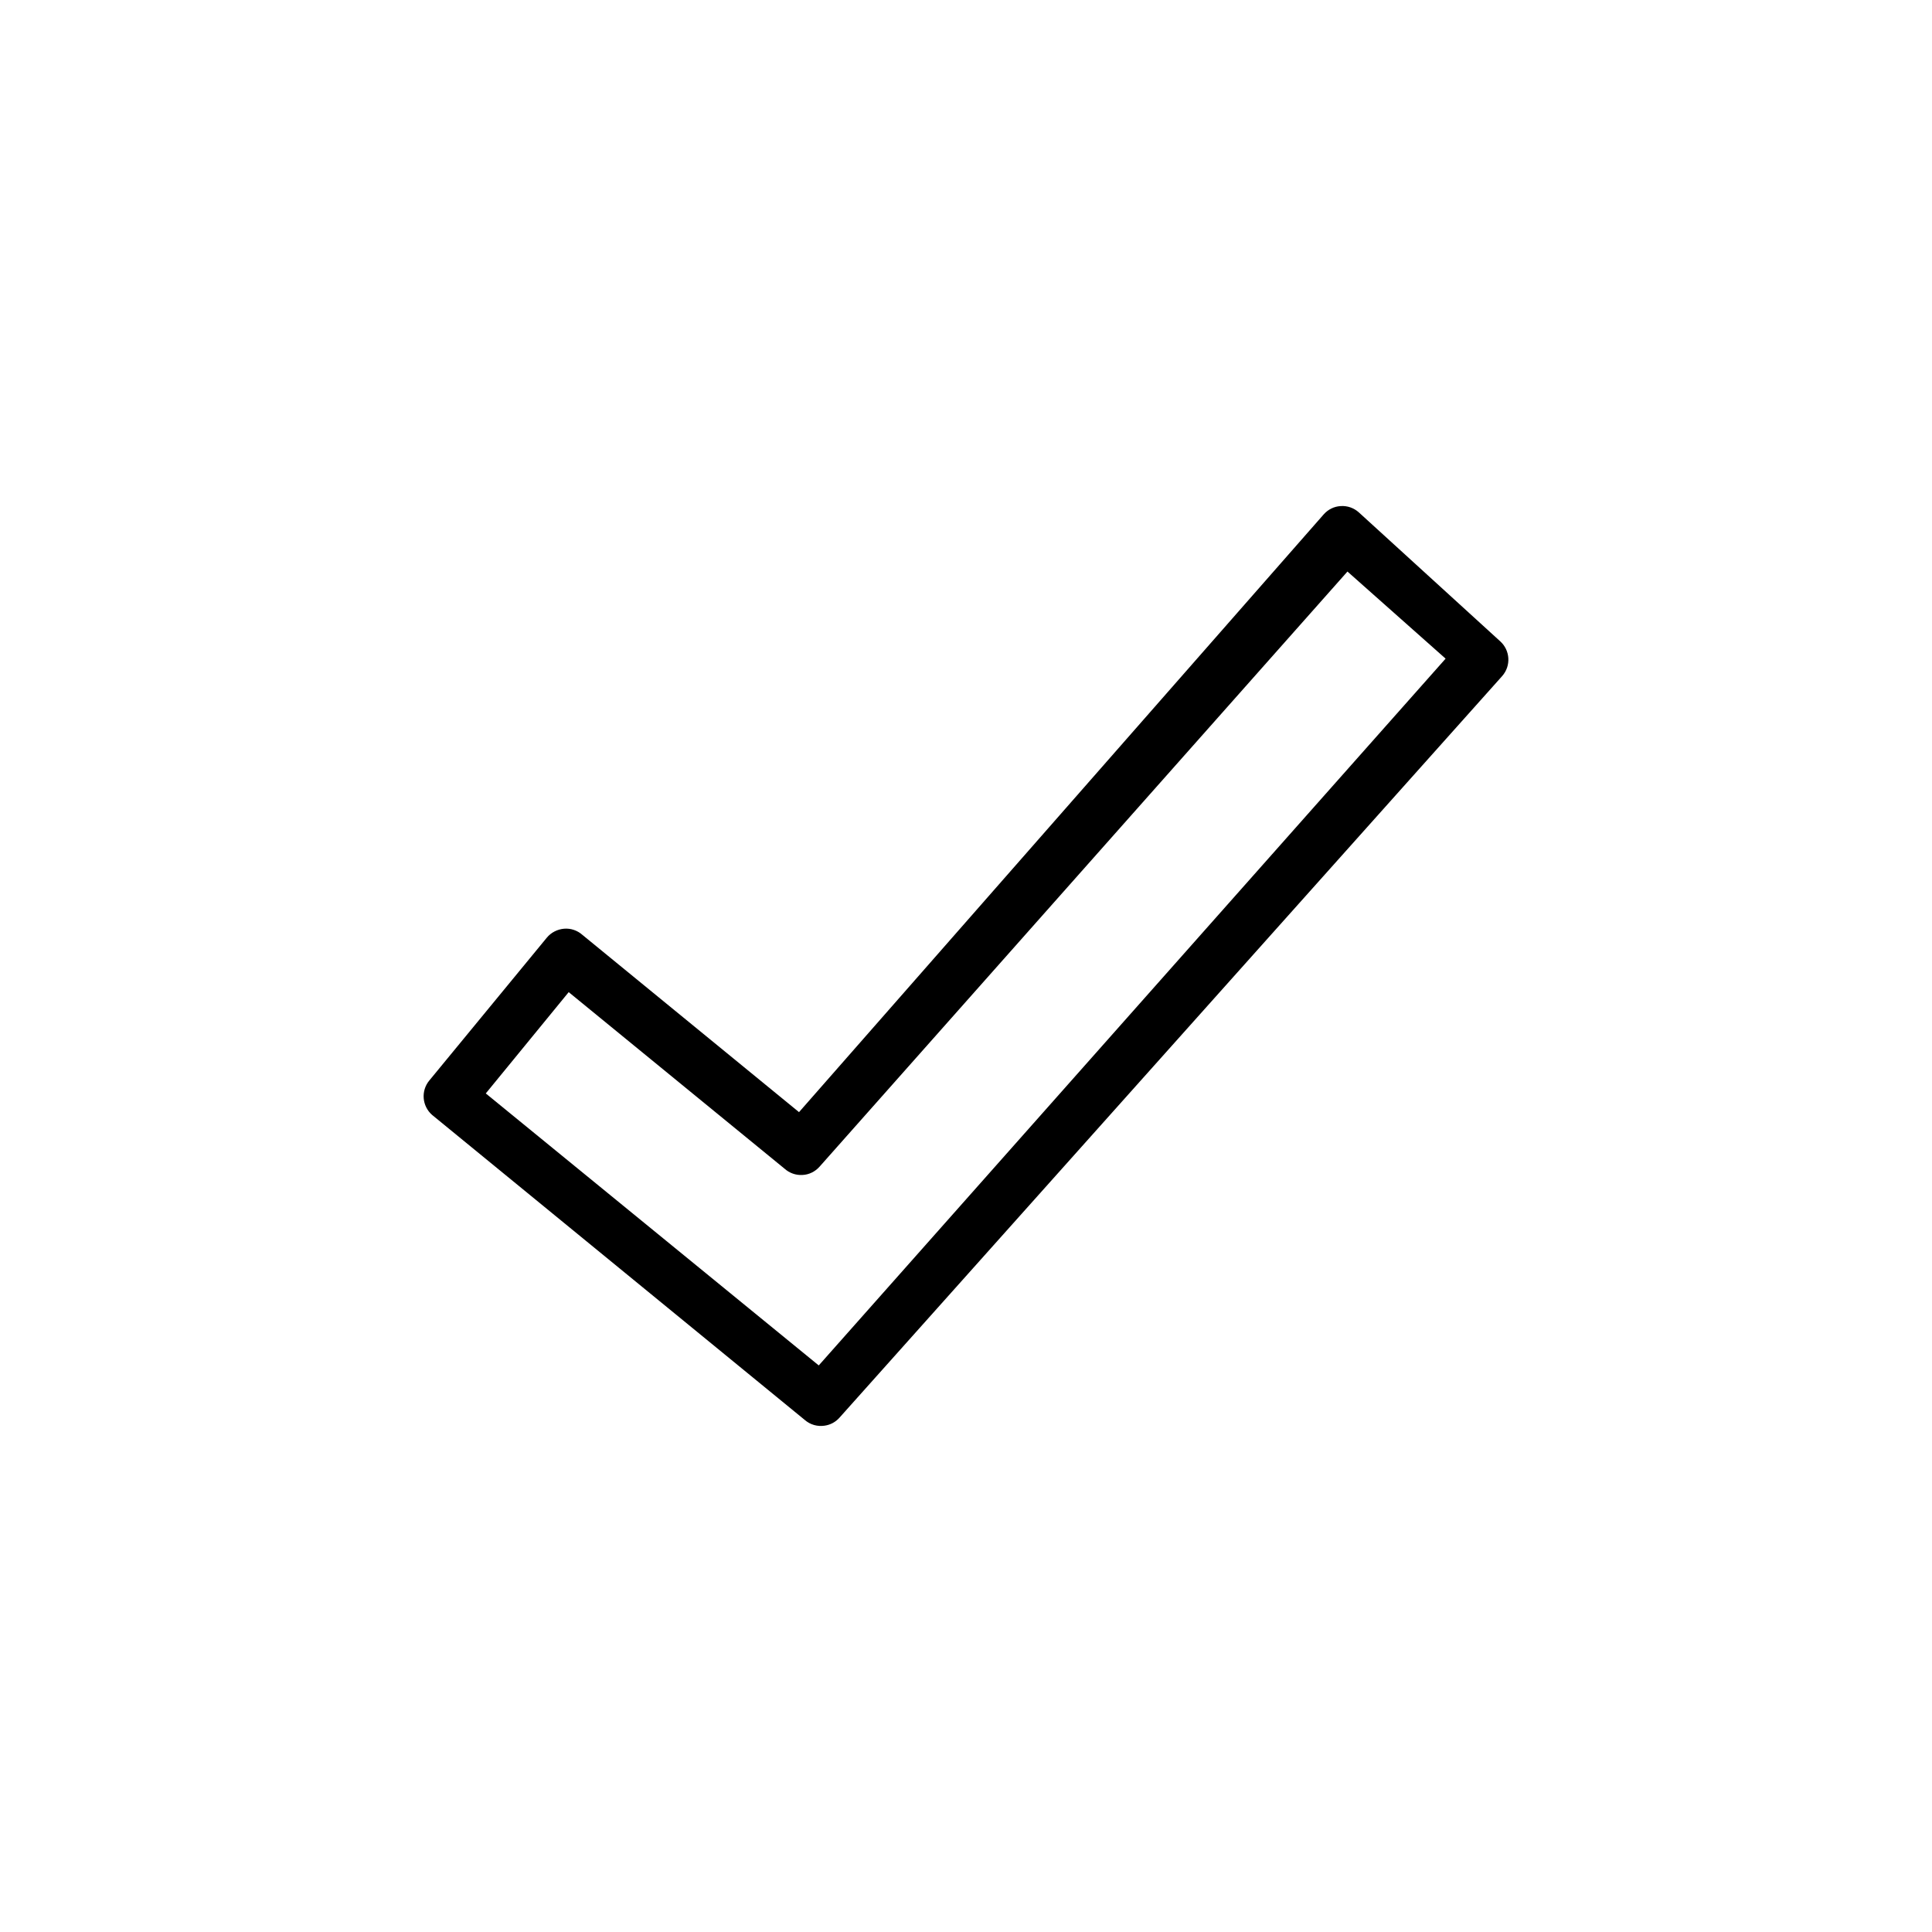
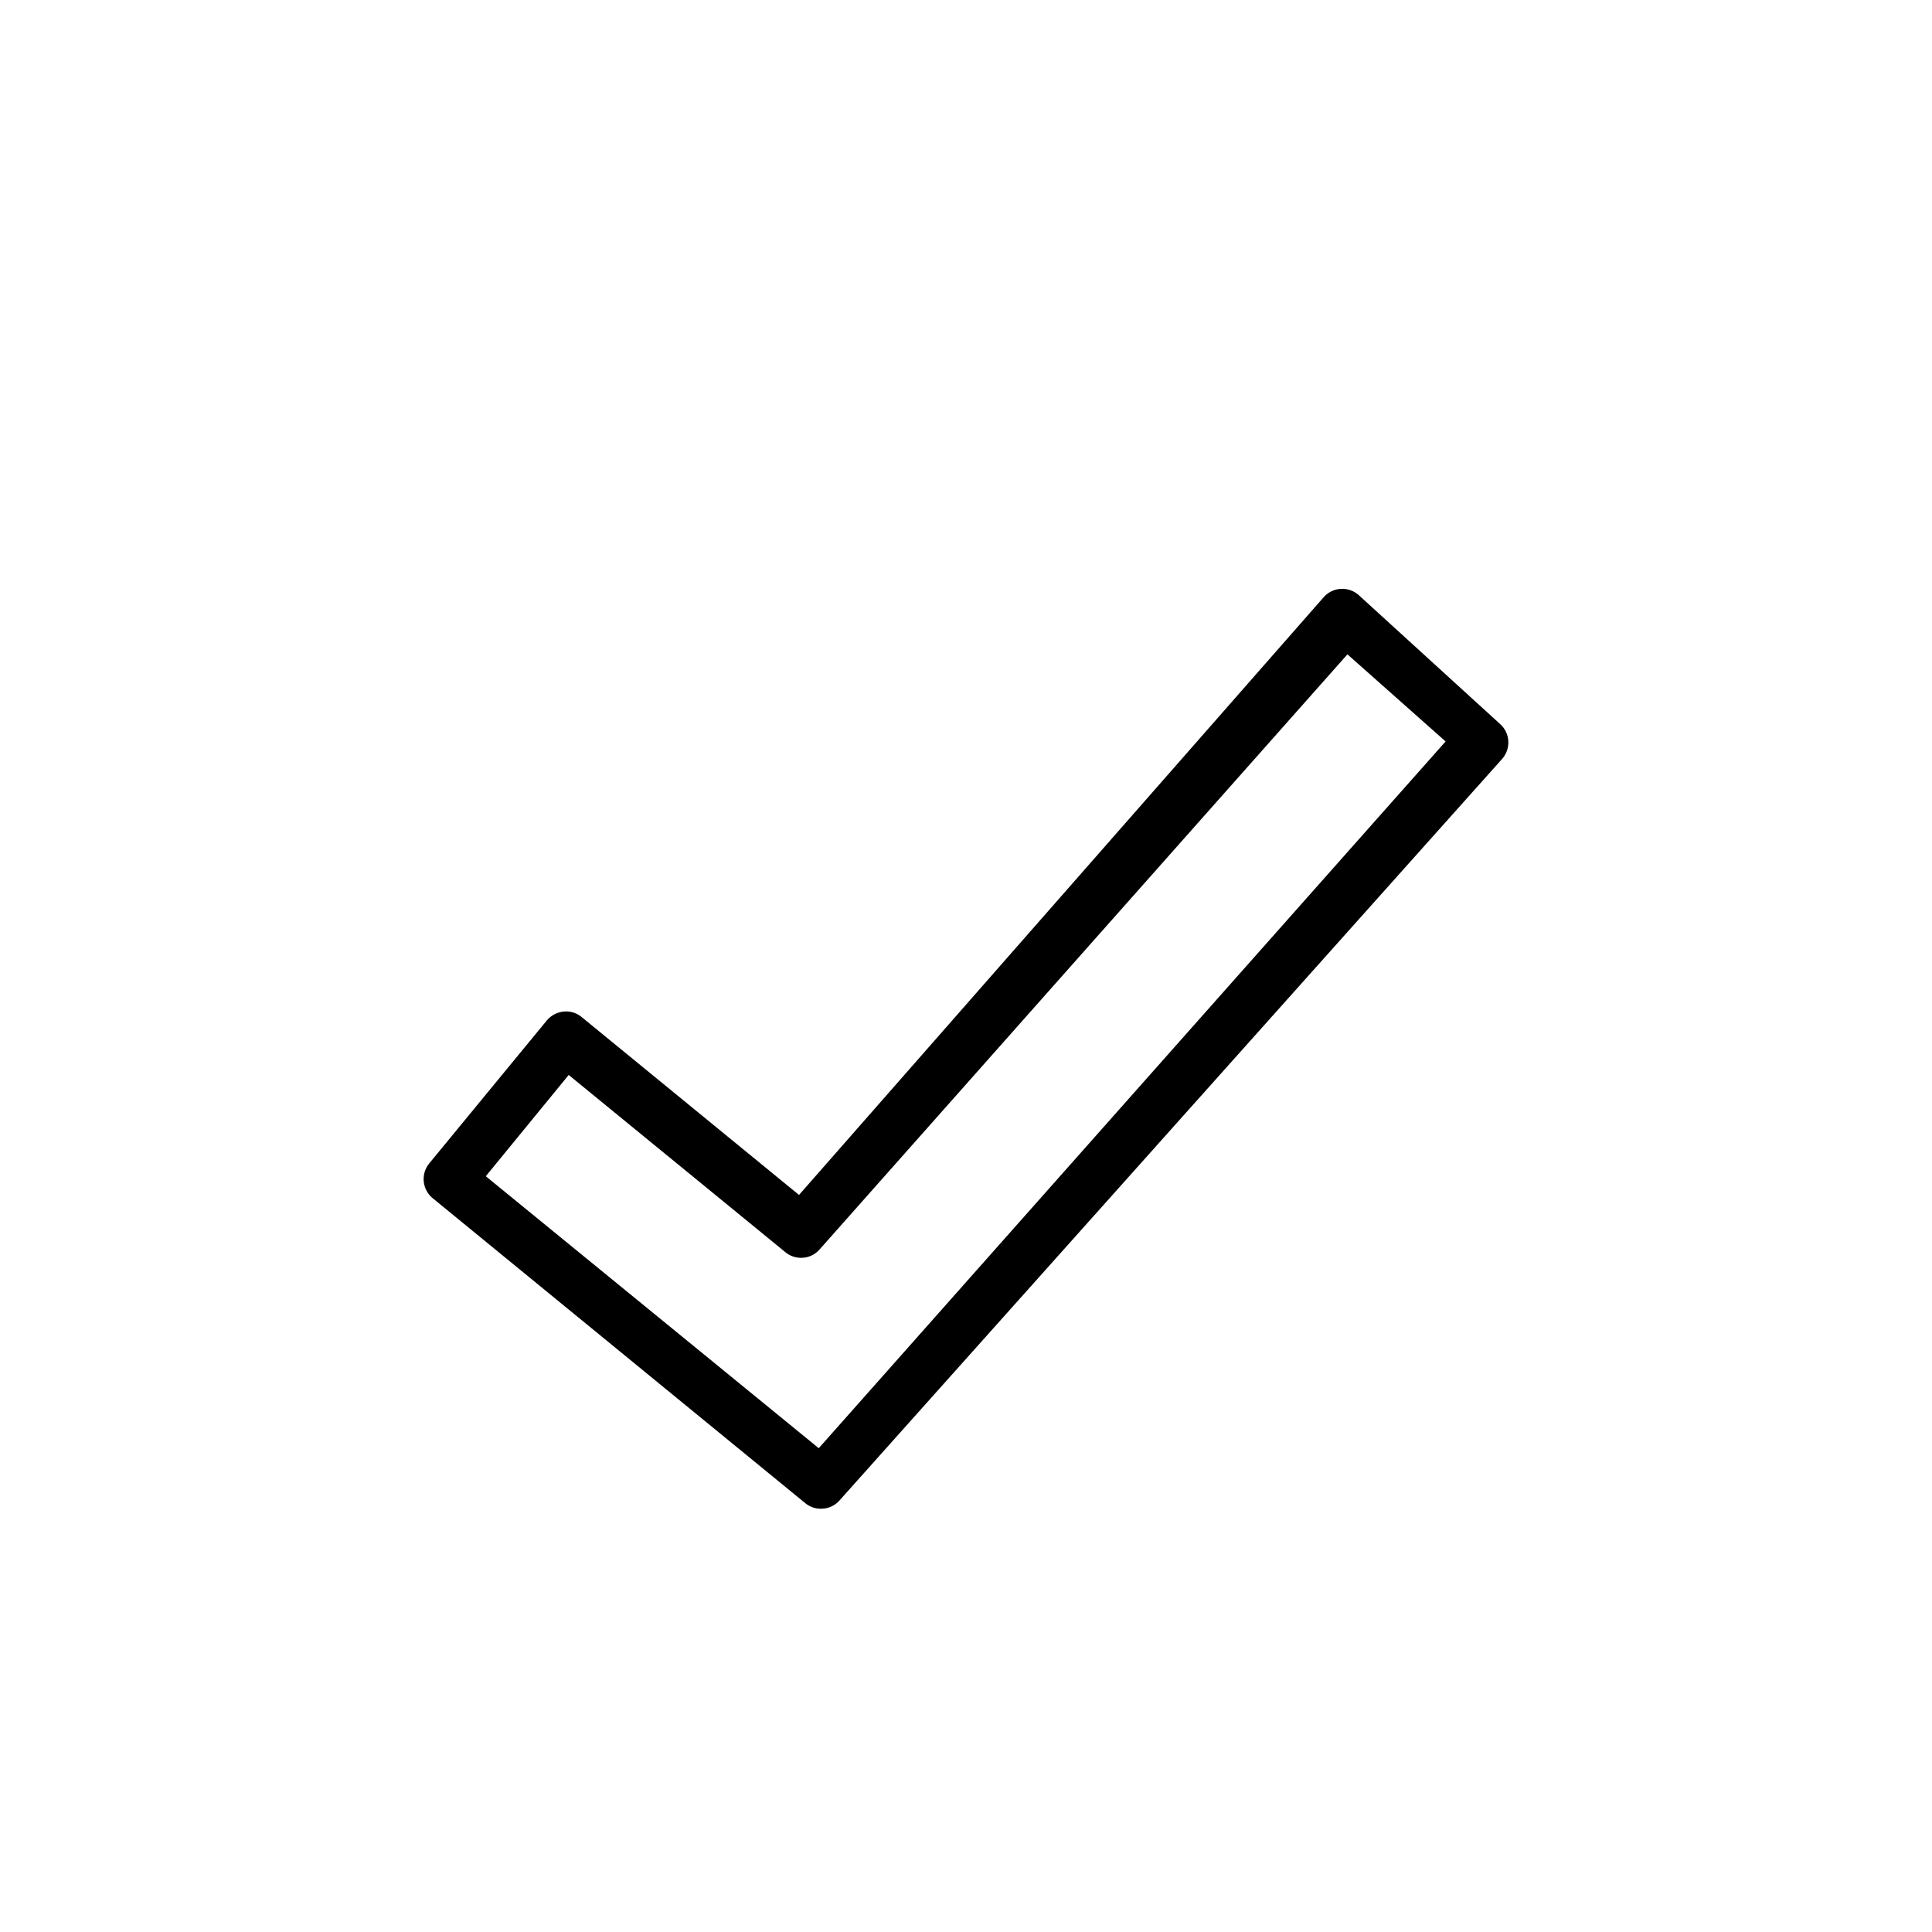
- <svg xmlns="http://www.w3.org/2000/svg" version="1.1" id="Layer_1" x="0px" y="0px" width="70px" height="70px" viewBox="-34.5 565.5 70 70" enable-background="new -34.5 565.5 70 70" xml:space="preserve">
-   <path d="M-4.624,617.155c-0.251,0.038-0.516-0.03-0.722-0.211l-13.498-11.048c-0.365-0.32-0.411-0.87-0.104-1.244l4.26-5.178  c0.155-0.189,0.385-0.304,0.625-0.325c0.244-0.021,0.486,0.063,0.668,0.226l7.845,6.42l19.011-21.659  c0.158-0.177,0.372-0.287,0.619-0.3c0.237-0.015,0.47,0.066,0.648,0.224l5.121,4.67c0.371,0.329,0.405,0.895,0.077,1.266  l-24.01,26.869C-4.229,617.029-4.422,617.127-4.624,617.155L-4.624,617.155L-4.624,617.155z M-16.899,605.117l12.064,9.855  l22.712-25.608l-3.556-3.156L-4.805,607.77c-0.159,0.18-0.384,0.292-0.621,0.301c-0.238,0.015-0.473-0.069-0.65-0.229l-7.819-6.395  L-16.899,605.117L-16.899,605.117L-16.899,605.117z" />
+ <svg xmlns="http://www.w3.org/2000/svg" version="1.1" id="Layer_1" x="0px" y="0px" width="70px" height="70px" viewBox="0 0 70 70" enable-background="new 0 0 70 70" xml:space="preserve">
+   <path d="M29.876,54.655c-0.251,0.038-0.516-0.03-0.722-0.211L15.656,43.396c-0.365-0.32-0.411-0.87-0.104-1.244l4.26-5.179  c0.155-0.188,0.385-0.304,0.625-0.324c0.244-0.021,0.486,0.062,0.668,0.226l7.845,6.42l19.011-21.659  c0.158-0.177,0.372-0.287,0.619-0.3c0.236-0.015,0.47,0.066,0.648,0.225l5.121,4.67c0.371,0.328,0.404,0.895,0.076,1.266  l-24.01,26.869C30.271,54.529,30.078,54.627,29.876,54.655L29.876,54.655L29.876,54.655z M17.601,42.617l12.064,9.854l22.712-25.607  l-3.557-3.156L29.695,45.27c-0.159,0.181-0.384,0.293-0.621,0.302c-0.238,0.015-0.473-0.069-0.65-0.229l-7.819-6.395L17.601,42.617  L17.601,42.617L17.601,42.617z" />
</svg>
